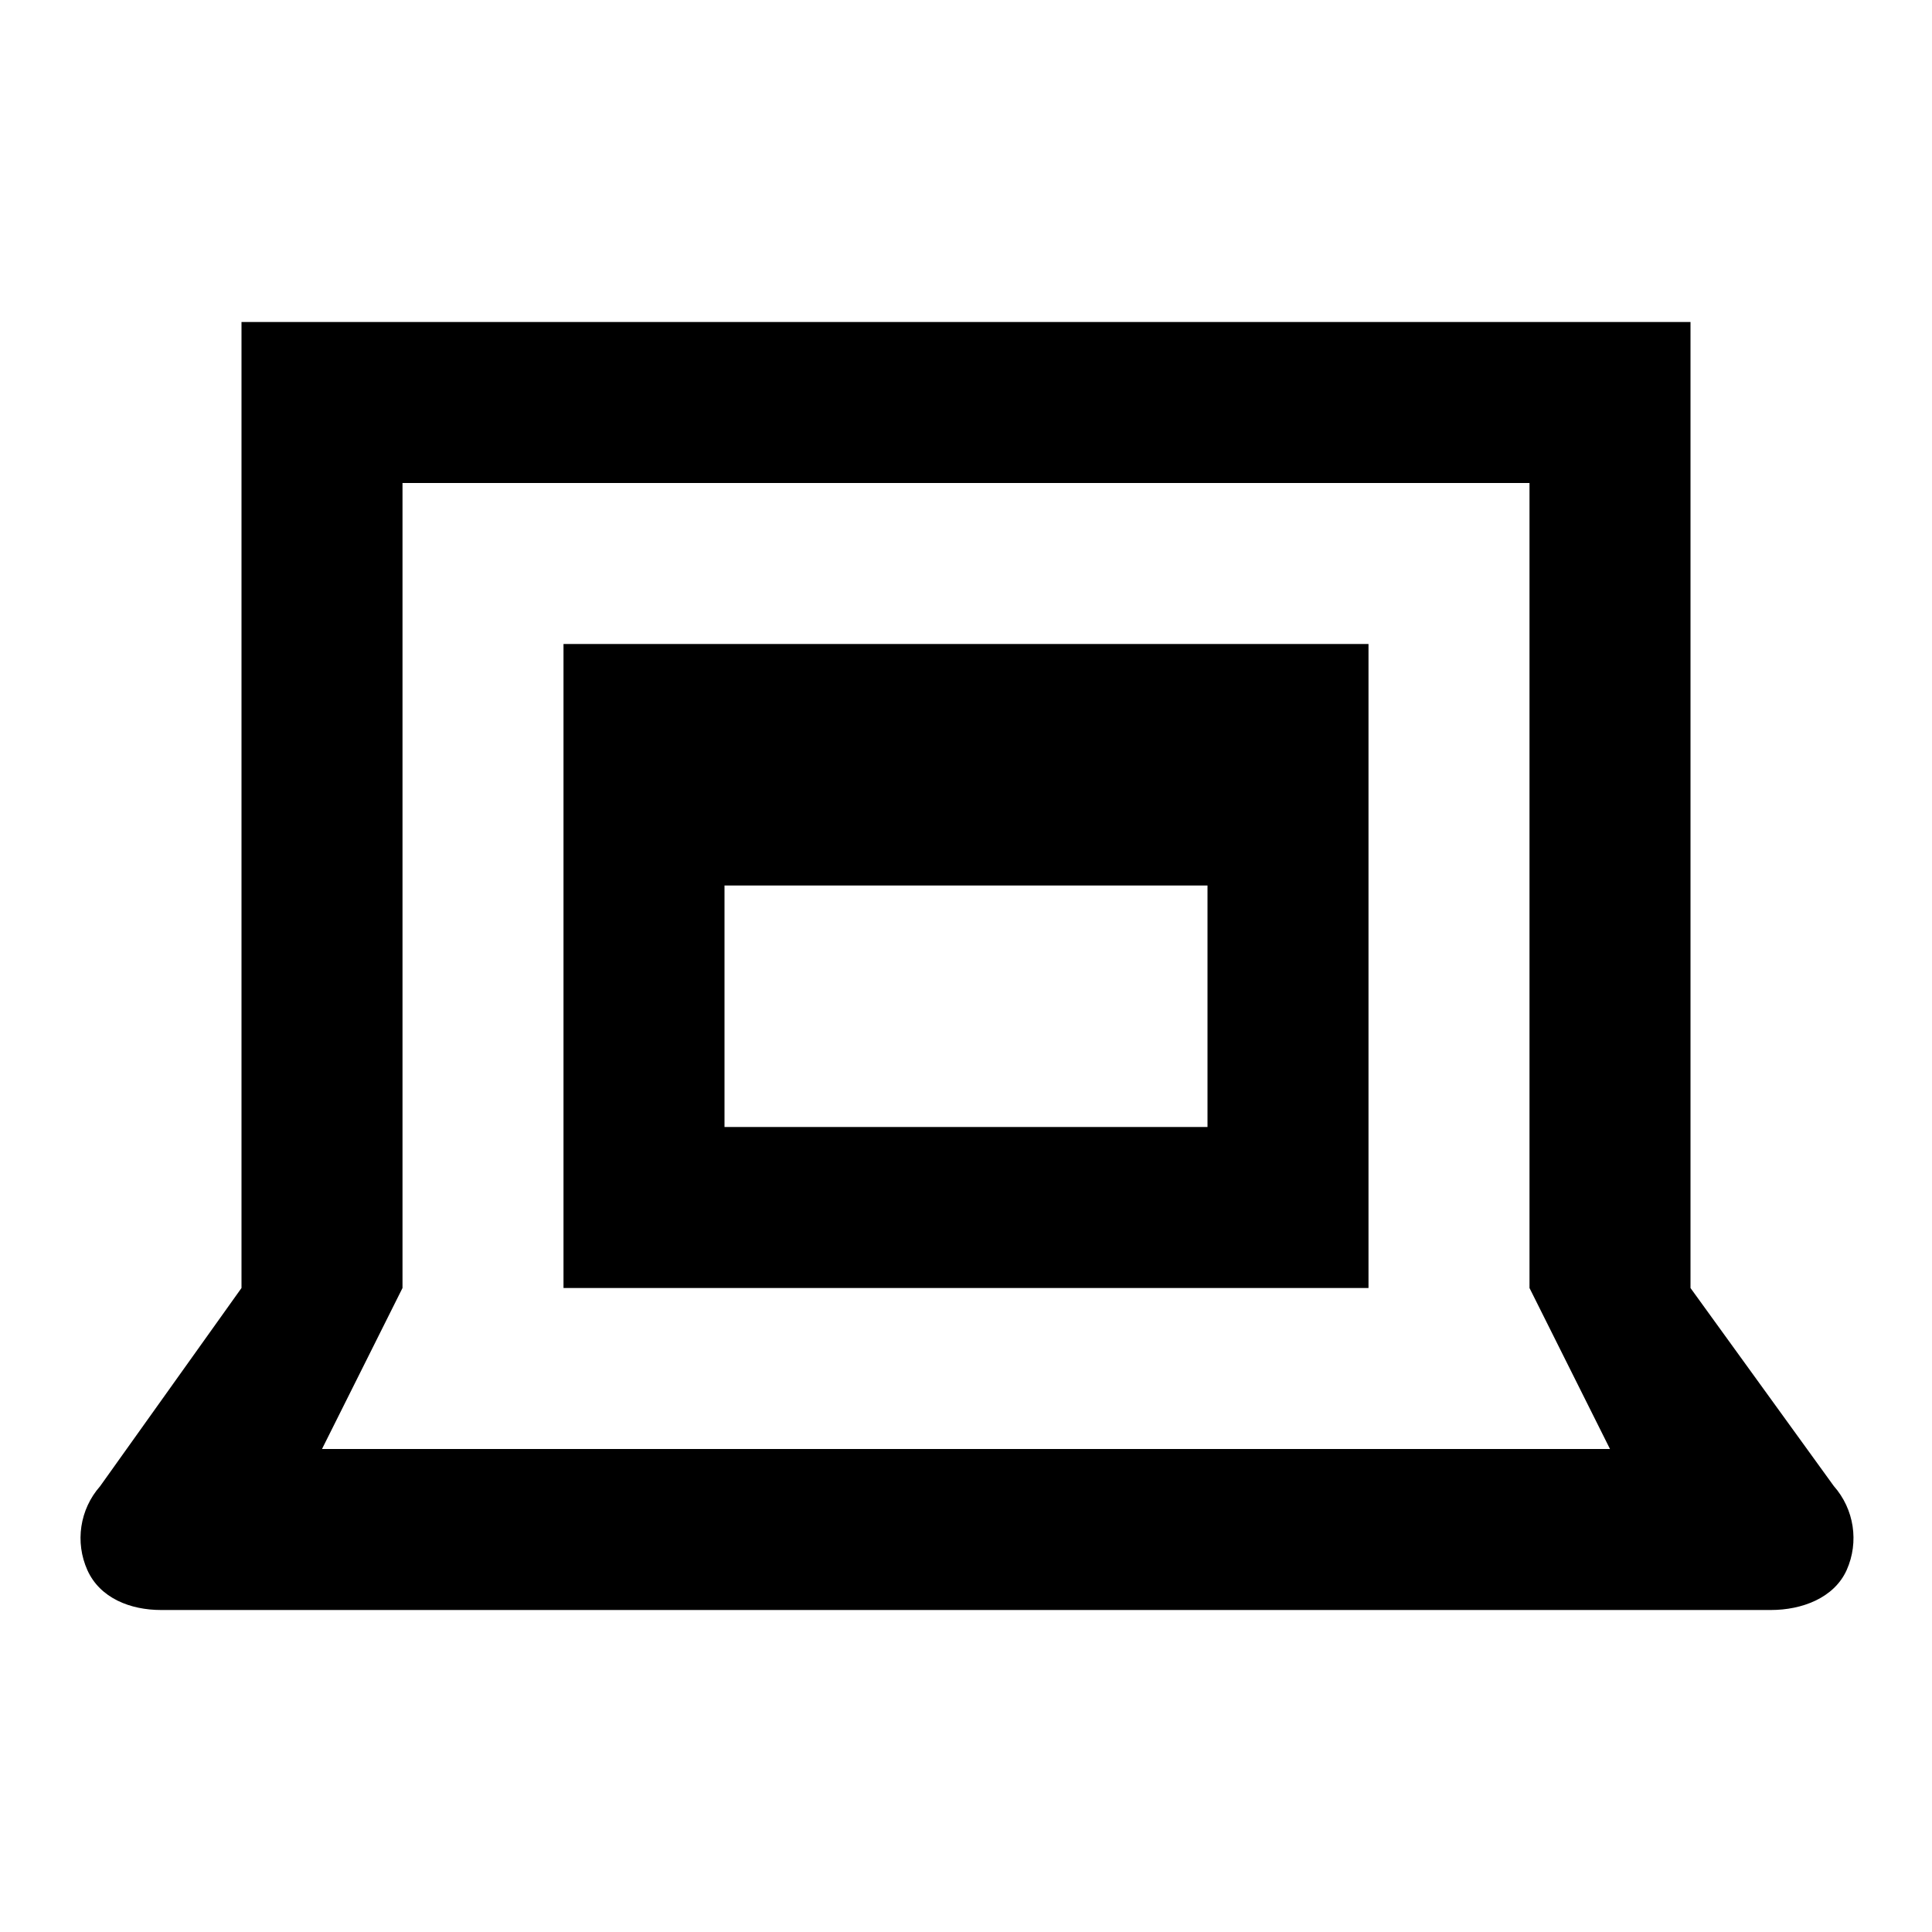
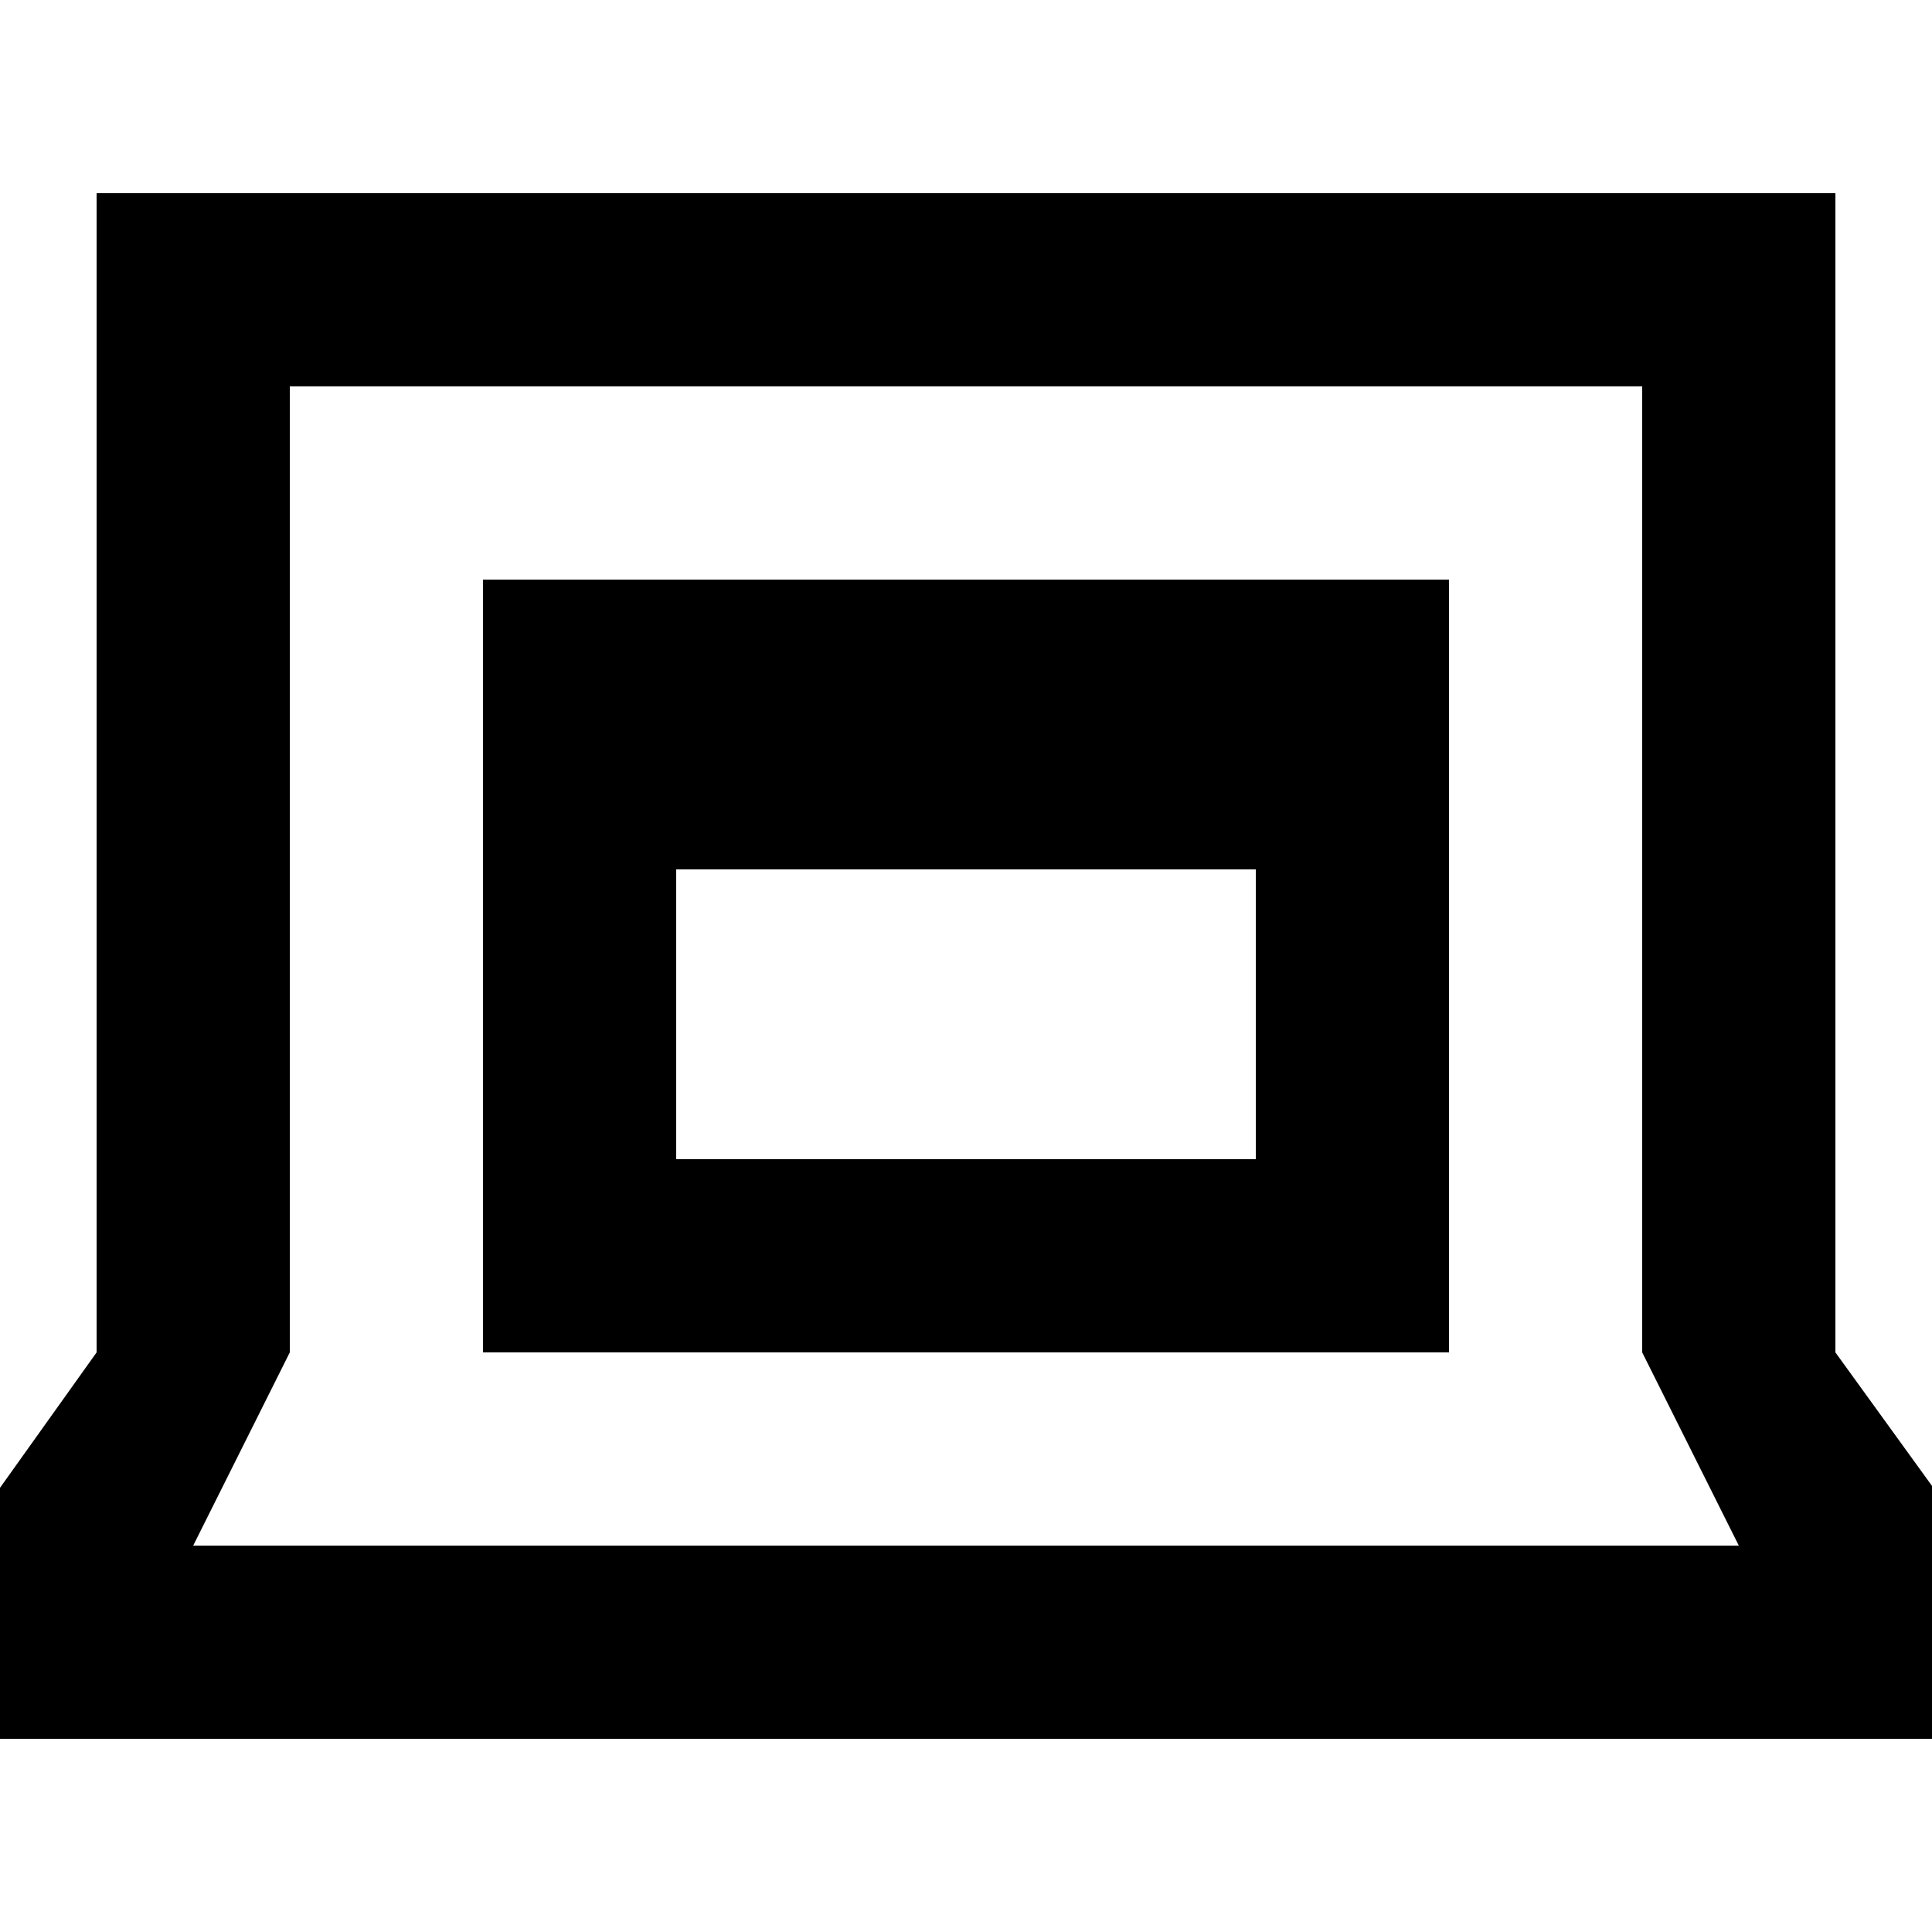
- <svg xmlns="http://www.w3.org/2000/svg" width="24" height="24" viewBox="0 0 24 24">
+ <svg xmlns="http://www.w3.org/2000/svg" width="20" height="20" viewBox="2 2 20 20">
  <path id="laptop" d="M22.78 18.46L21 16V4H3v12l-1.757 2.463a.974.974 0 0 0-.157 1.043c.157.347.533.494.914.494h20c.382 0 .783-.148.94-.496a.976.976 0 0 0-.16-1.044zM4 18l1-2V6h14v10l1 2H4z" />
  <path id="window" d="M7 16h10V8H7v8zm2-2v-3h6v3H9z" />
</svg>
